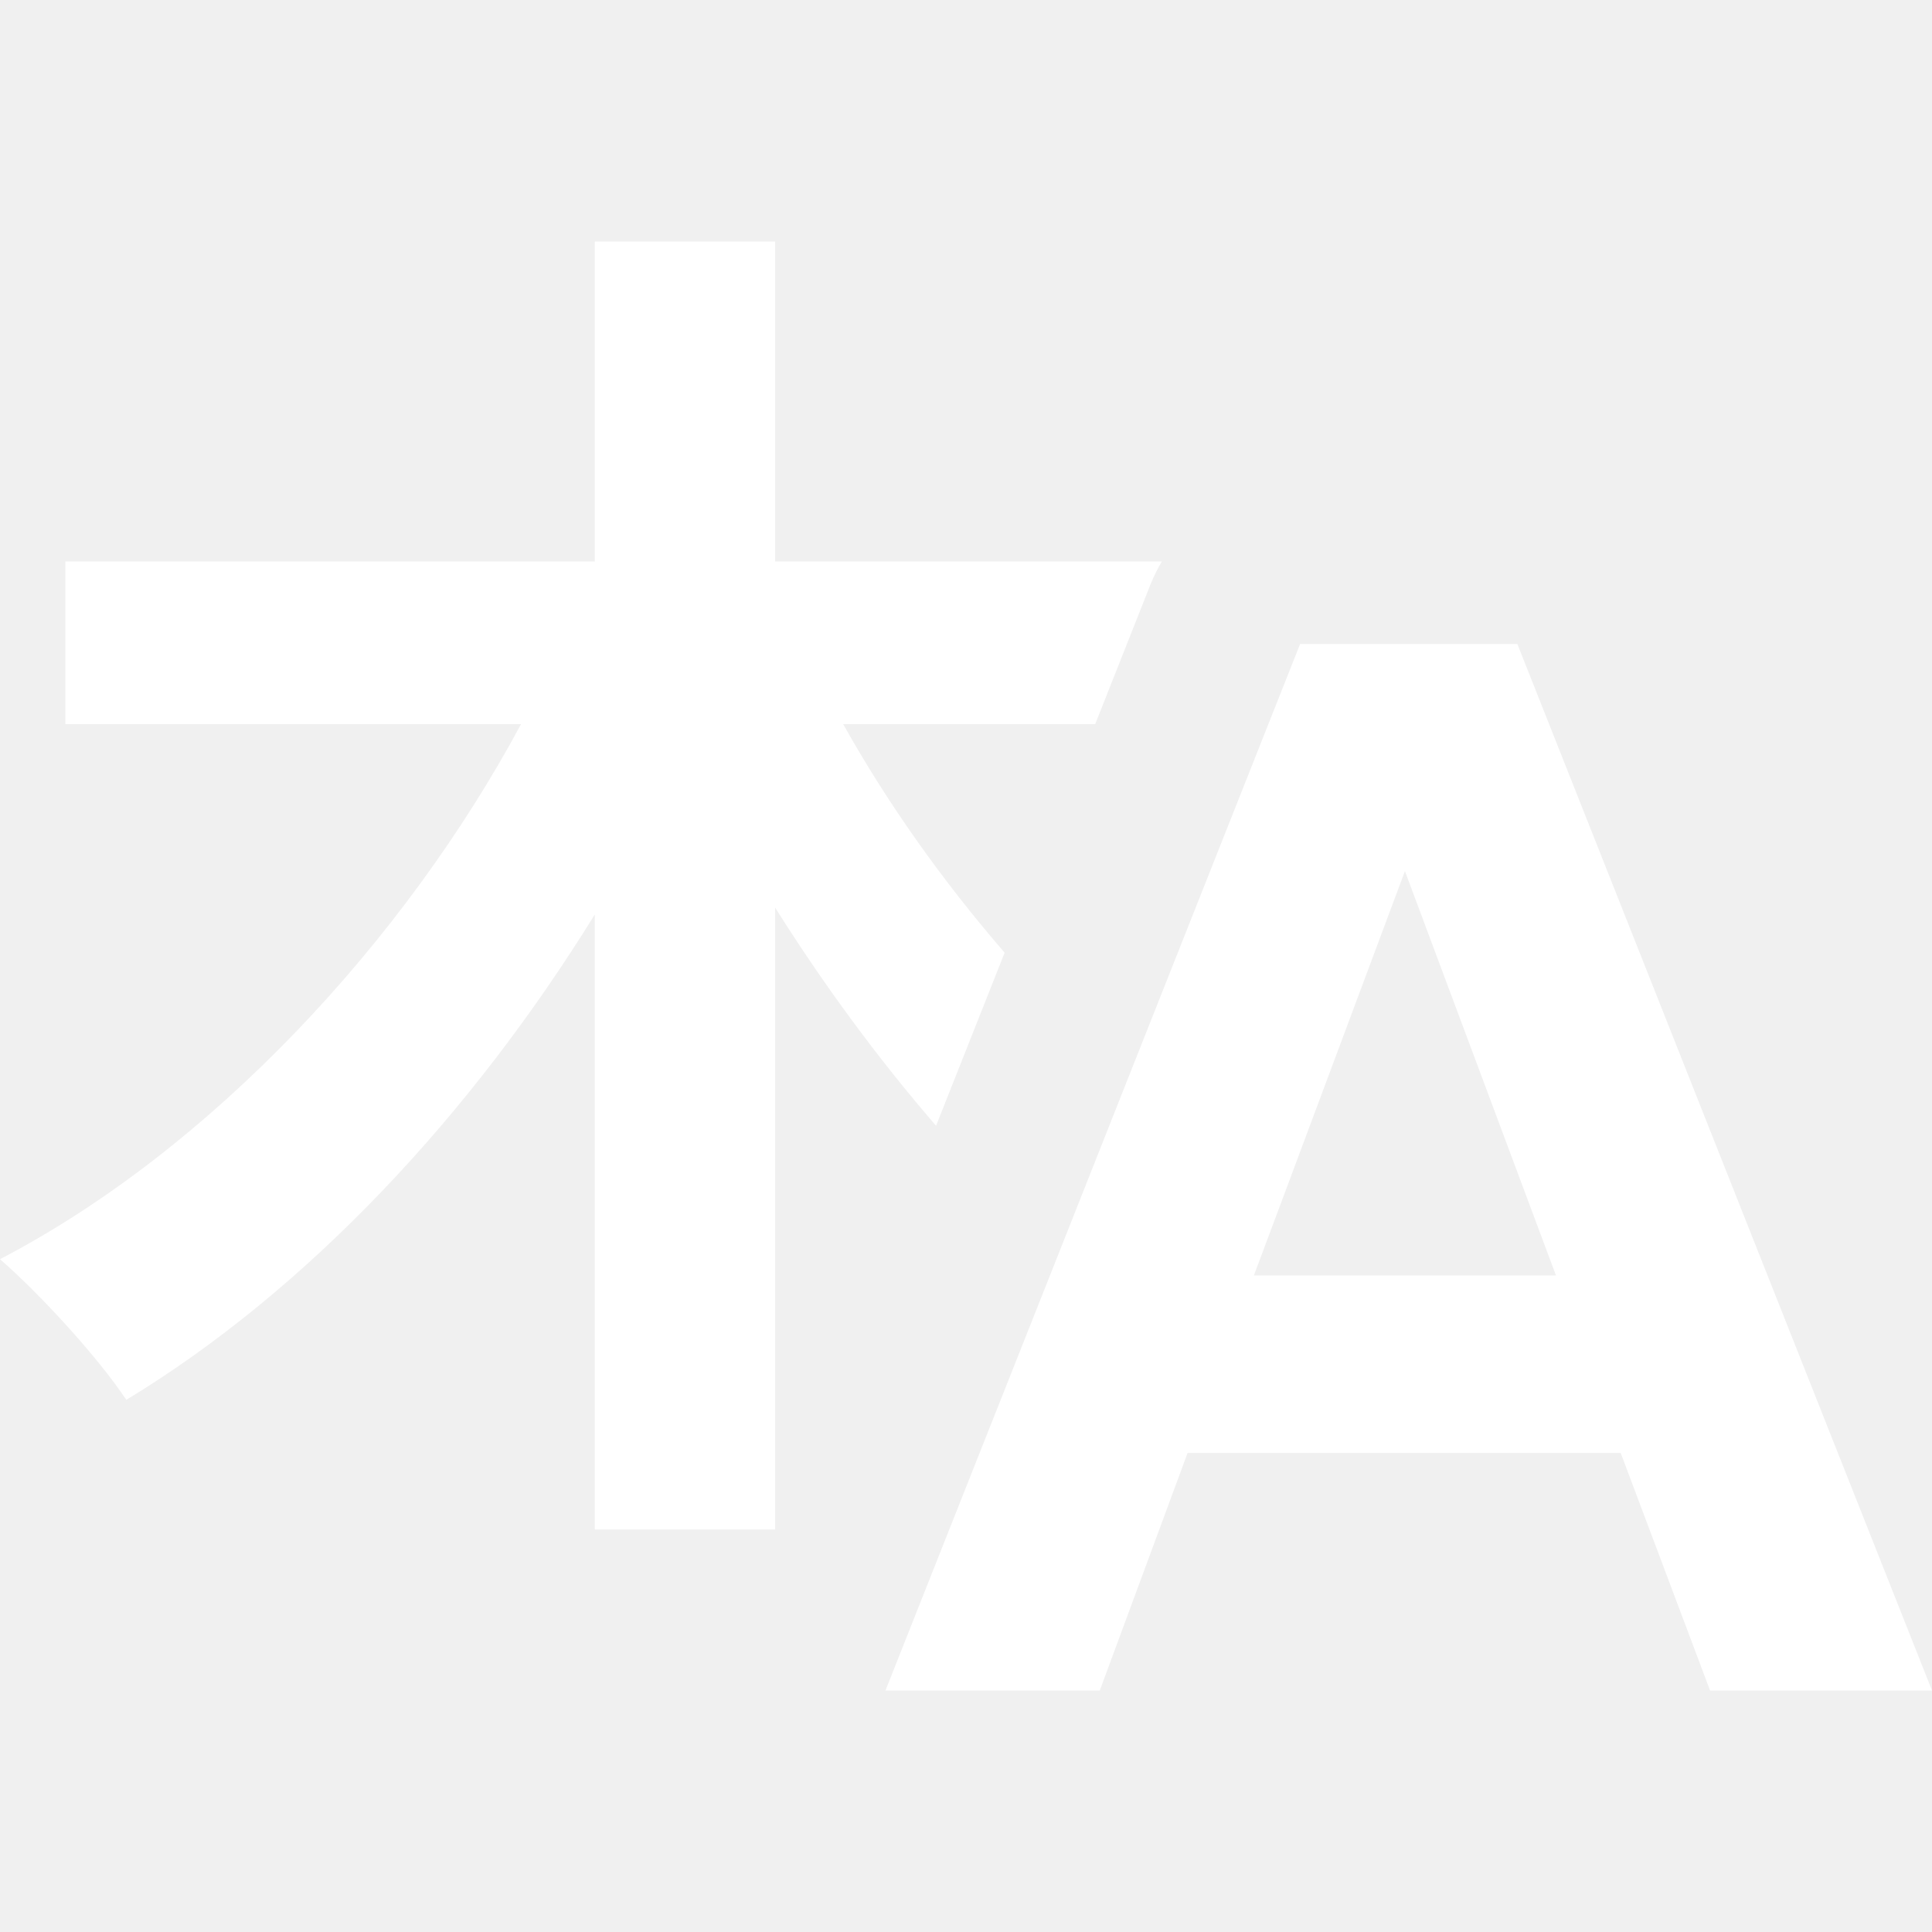
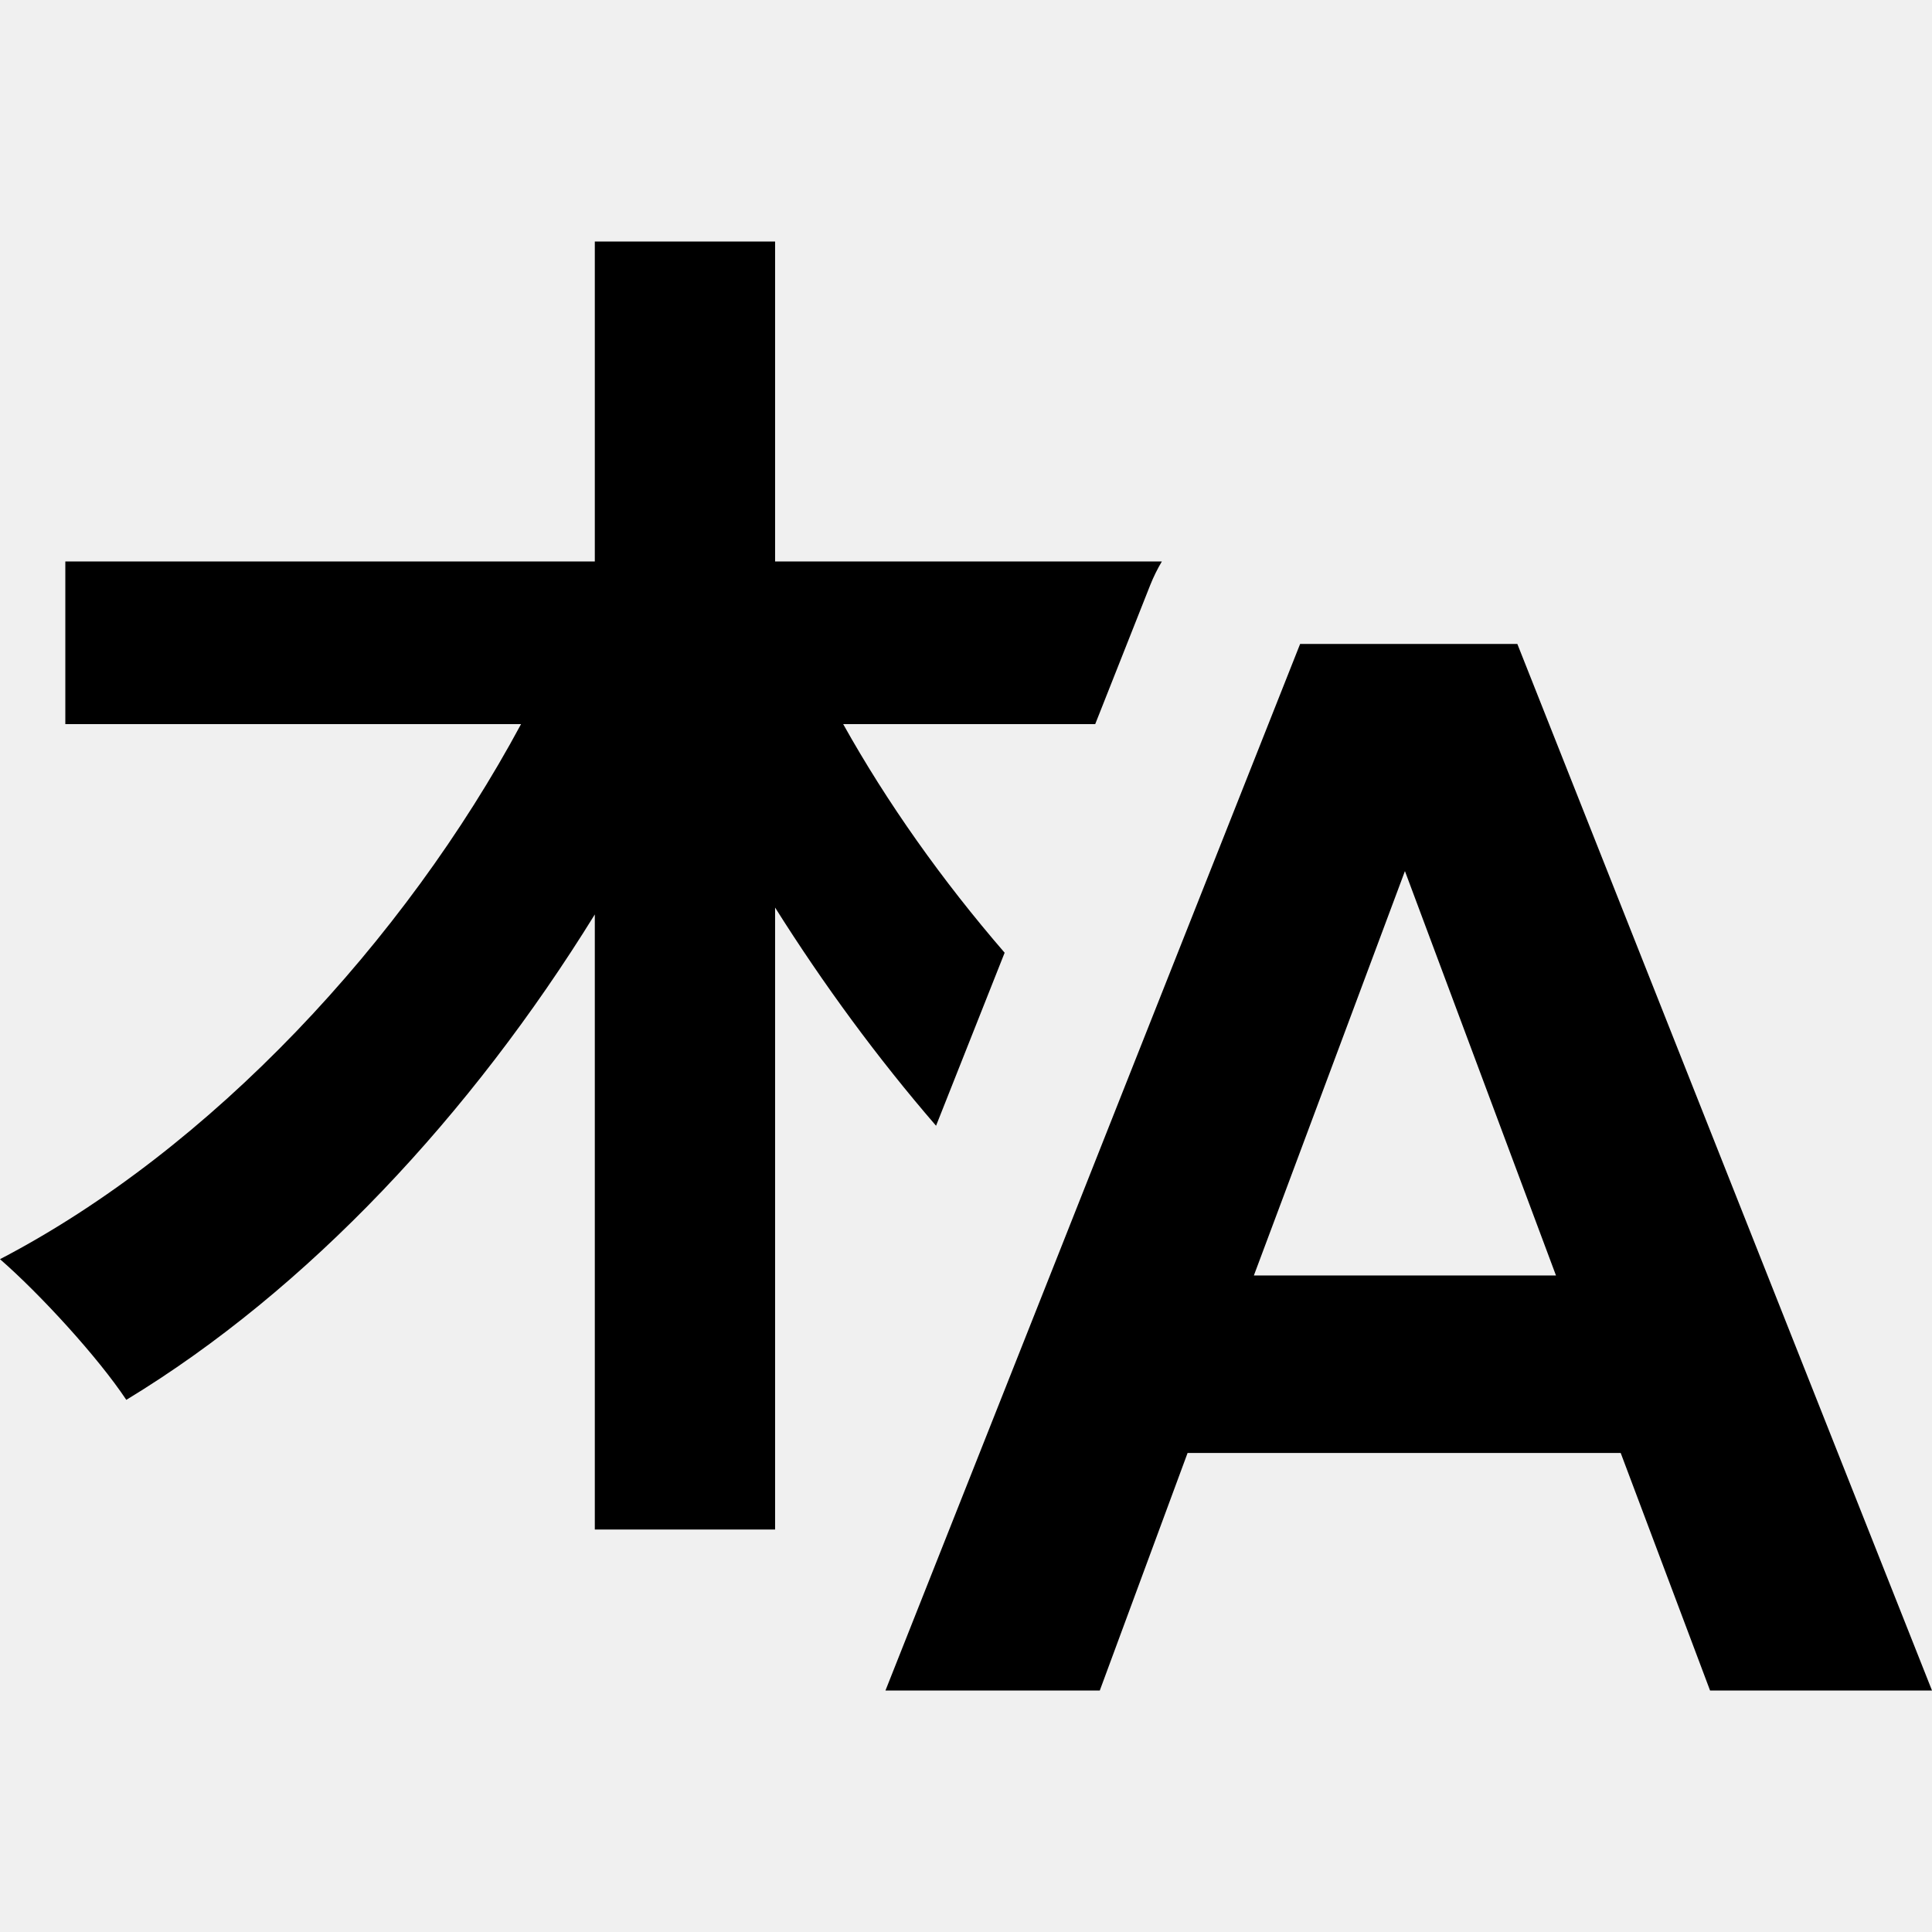
<svg xmlns="http://www.w3.org/2000/svg" fill="none" role="img" viewBox="0 0 16 16" width="16" height="16" data-icon="LanguagesSmall" aria-hidden="true">
-   <path fill-rule="evenodd" clip-rule="evenodd" d="M10.767 5.333L10.504 5.997L9.34 8.935L8.769 10.377L7.333 14H9.108L9.835 12.033H13.422L14.162 14H16L12.566 5.333H10.828H10.767ZM10.619 9.935L10.384 10.563H11.104H12.886L11.635 7.214L10.619 9.935ZM9.527 4.842C9.554 4.775 9.586 4.71 9.622 4.65H6.419V2H4.926V4.65H0.541V5.997H4.315C3.351 7.79 1.752 9.515 0 10.428C0.329 10.714 0.811 11.239 1.046 11.593C2.551 10.68 3.903 9.229 4.926 7.573V12.667H6.419V7.516C6.82 8.153 7.267 8.762 7.752 9.323L8.32 7.89C7.802 7.291 7.346 6.647 6.983 5.997H9.07L9.527 4.842Z" fill="white" />
+   <path fill-rule="evenodd" clip-rule="evenodd" d="M10.767 5.333L10.504 5.997L9.34 8.935L8.769 10.377L7.333 14H9.108L9.835 12.033H13.422L14.162 14H16L12.566 5.333H10.828H10.767ZM10.619 9.935L10.384 10.563H11.104H12.886L11.635 7.214L10.619 9.935ZM9.527 4.842C9.554 4.775 9.586 4.71 9.622 4.65H6.419V2H4.926V4.65H0.541V5.997H4.315C3.351 7.79 1.752 9.515 0 10.428C0.329 10.714 0.811 11.239 1.046 11.593C2.551 10.68 3.903 9.229 4.926 7.573V12.667H6.419V7.516C6.82 8.153 7.267 8.762 7.752 9.323L8.32 7.89C7.802 7.291 7.346 6.647 6.983 5.997H9.07L9.527 4.842Z" fill="black" />
</svg>
